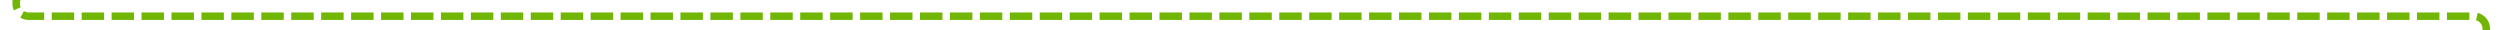
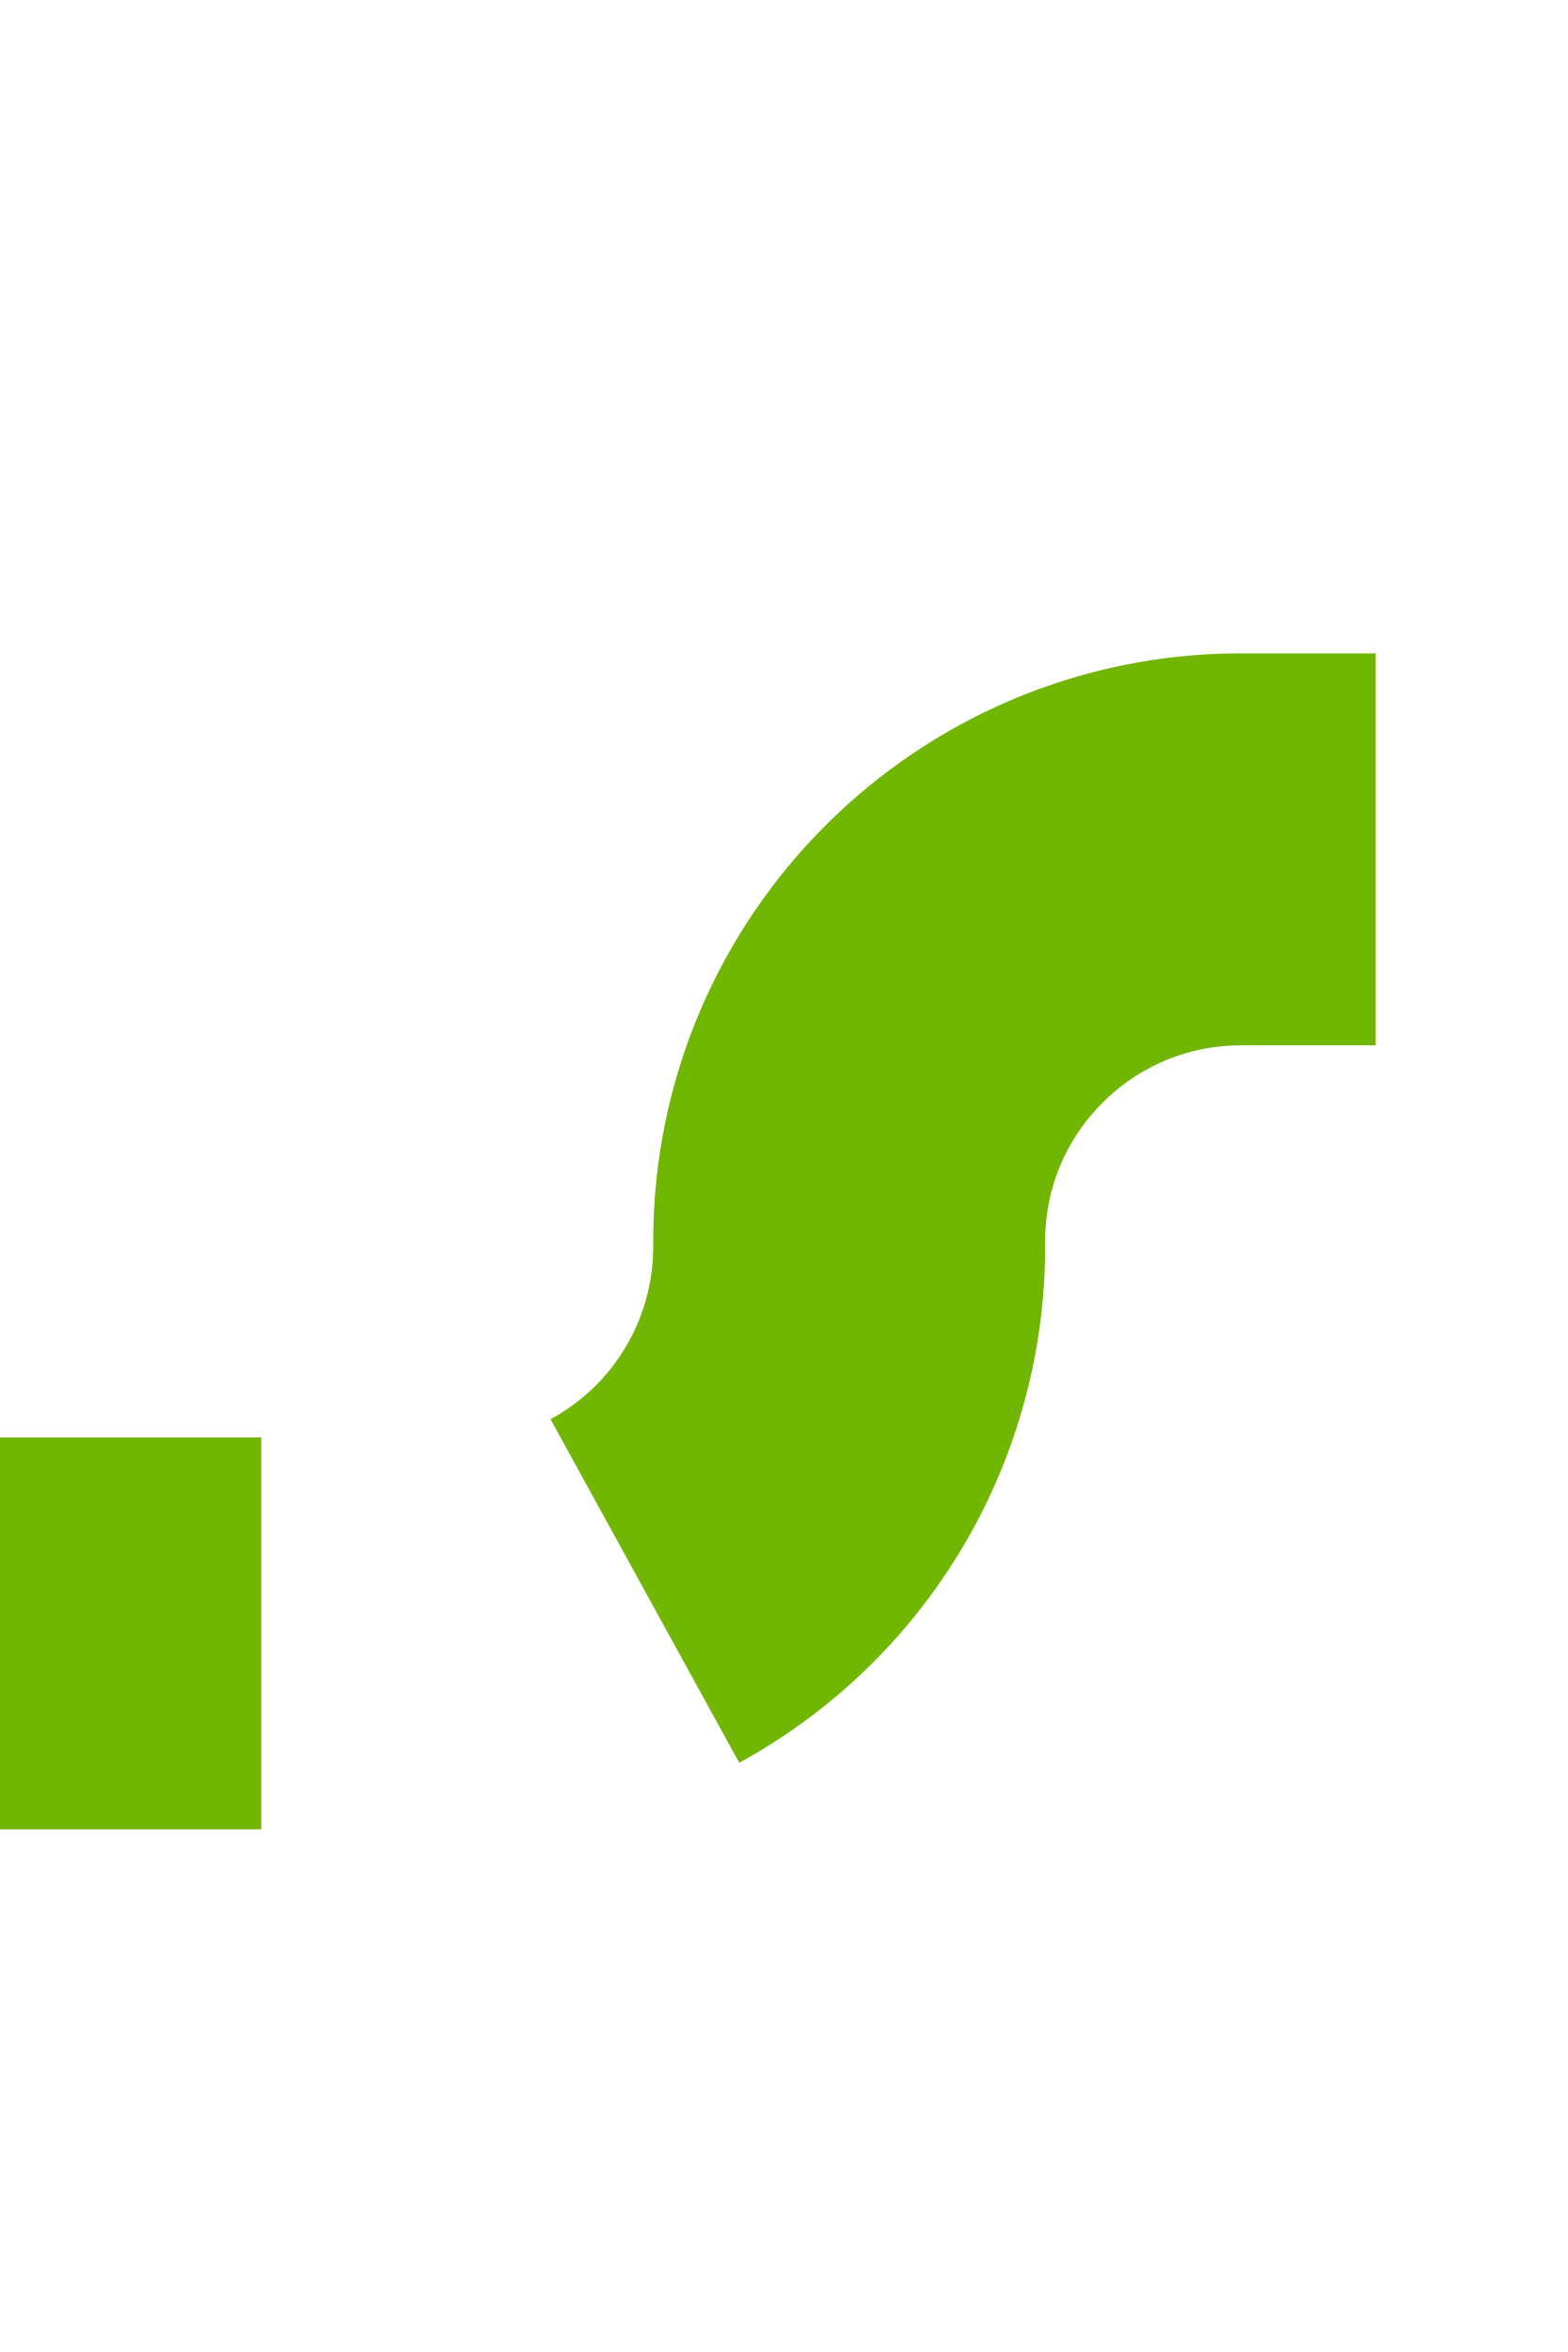
- <svg xmlns="http://www.w3.org/2000/svg" version="1.1" width="1002px" height="12px" preserveAspectRatio="xMinYMid meet" viewBox="566 279  1002 10">
-   <path d="M 572.5 252  L 572.5 271  A 3 3 0 0 1 575.5 274 A 3 3 0 0 1 572.5 277 L 572.5 279  A 5 5 0 0 0 577.5 284.5 L 1557 284.5  A 5 5 0 0 1 1562.5 289.5 L 1562.5 920  A 5 5 0 0 0 1567.5 925.5 L 1621 925.5  " stroke-width="3" stroke-dasharray="9,3" stroke="#70b603" fill="none" />
-   <path d="M 572.5 249  A 4 4 0 0 0 568.5 253 A 4 4 0 0 0 572.5 257 A 4 4 0 0 0 576.5 253 A 4 4 0 0 0 572.5 249 Z M 1611.9 935.5  L 1624 925.5  L 1611.9 915.5  L 1616.8 925.5  L 1611.9 935.5  Z " fill-rule="nonzero" fill="#70b603" stroke="none" />
+ <svg xmlns="http://www.w3.org/2000/svg" version="1.1" width="12px" height="18px" preserveAspectRatio="xMidYMin meet" viewBox="1550 3798  10 18">
+   <path d="M 1482 3810.5  L 1552 3810.5  A 3 3 0 0 0 1555.5 3807.5 A 3 3 0 0 1 1558.5 3804.5 L 1629 3804.5  " stroke-width="3" stroke-dasharray="9,3" stroke="#70b603" fill="none" />
+   <path d="M 1483 3806.5  A 4 4 0 0 0 1479 3810.5 A 4 4 0 0 0 1483 3814.5 A 4 4 0 0 0 1487 3810.5 A 4 4 0 0 0 1483 3806.5 Z M 1619.9 3814.5  L 1632 3804.5  L 1619.9 3794.5  L 1624.8 3804.5  L 1619.9 3814.5  Z " fill-rule="nonzero" fill="#70b603" stroke="none" />
</svg>
